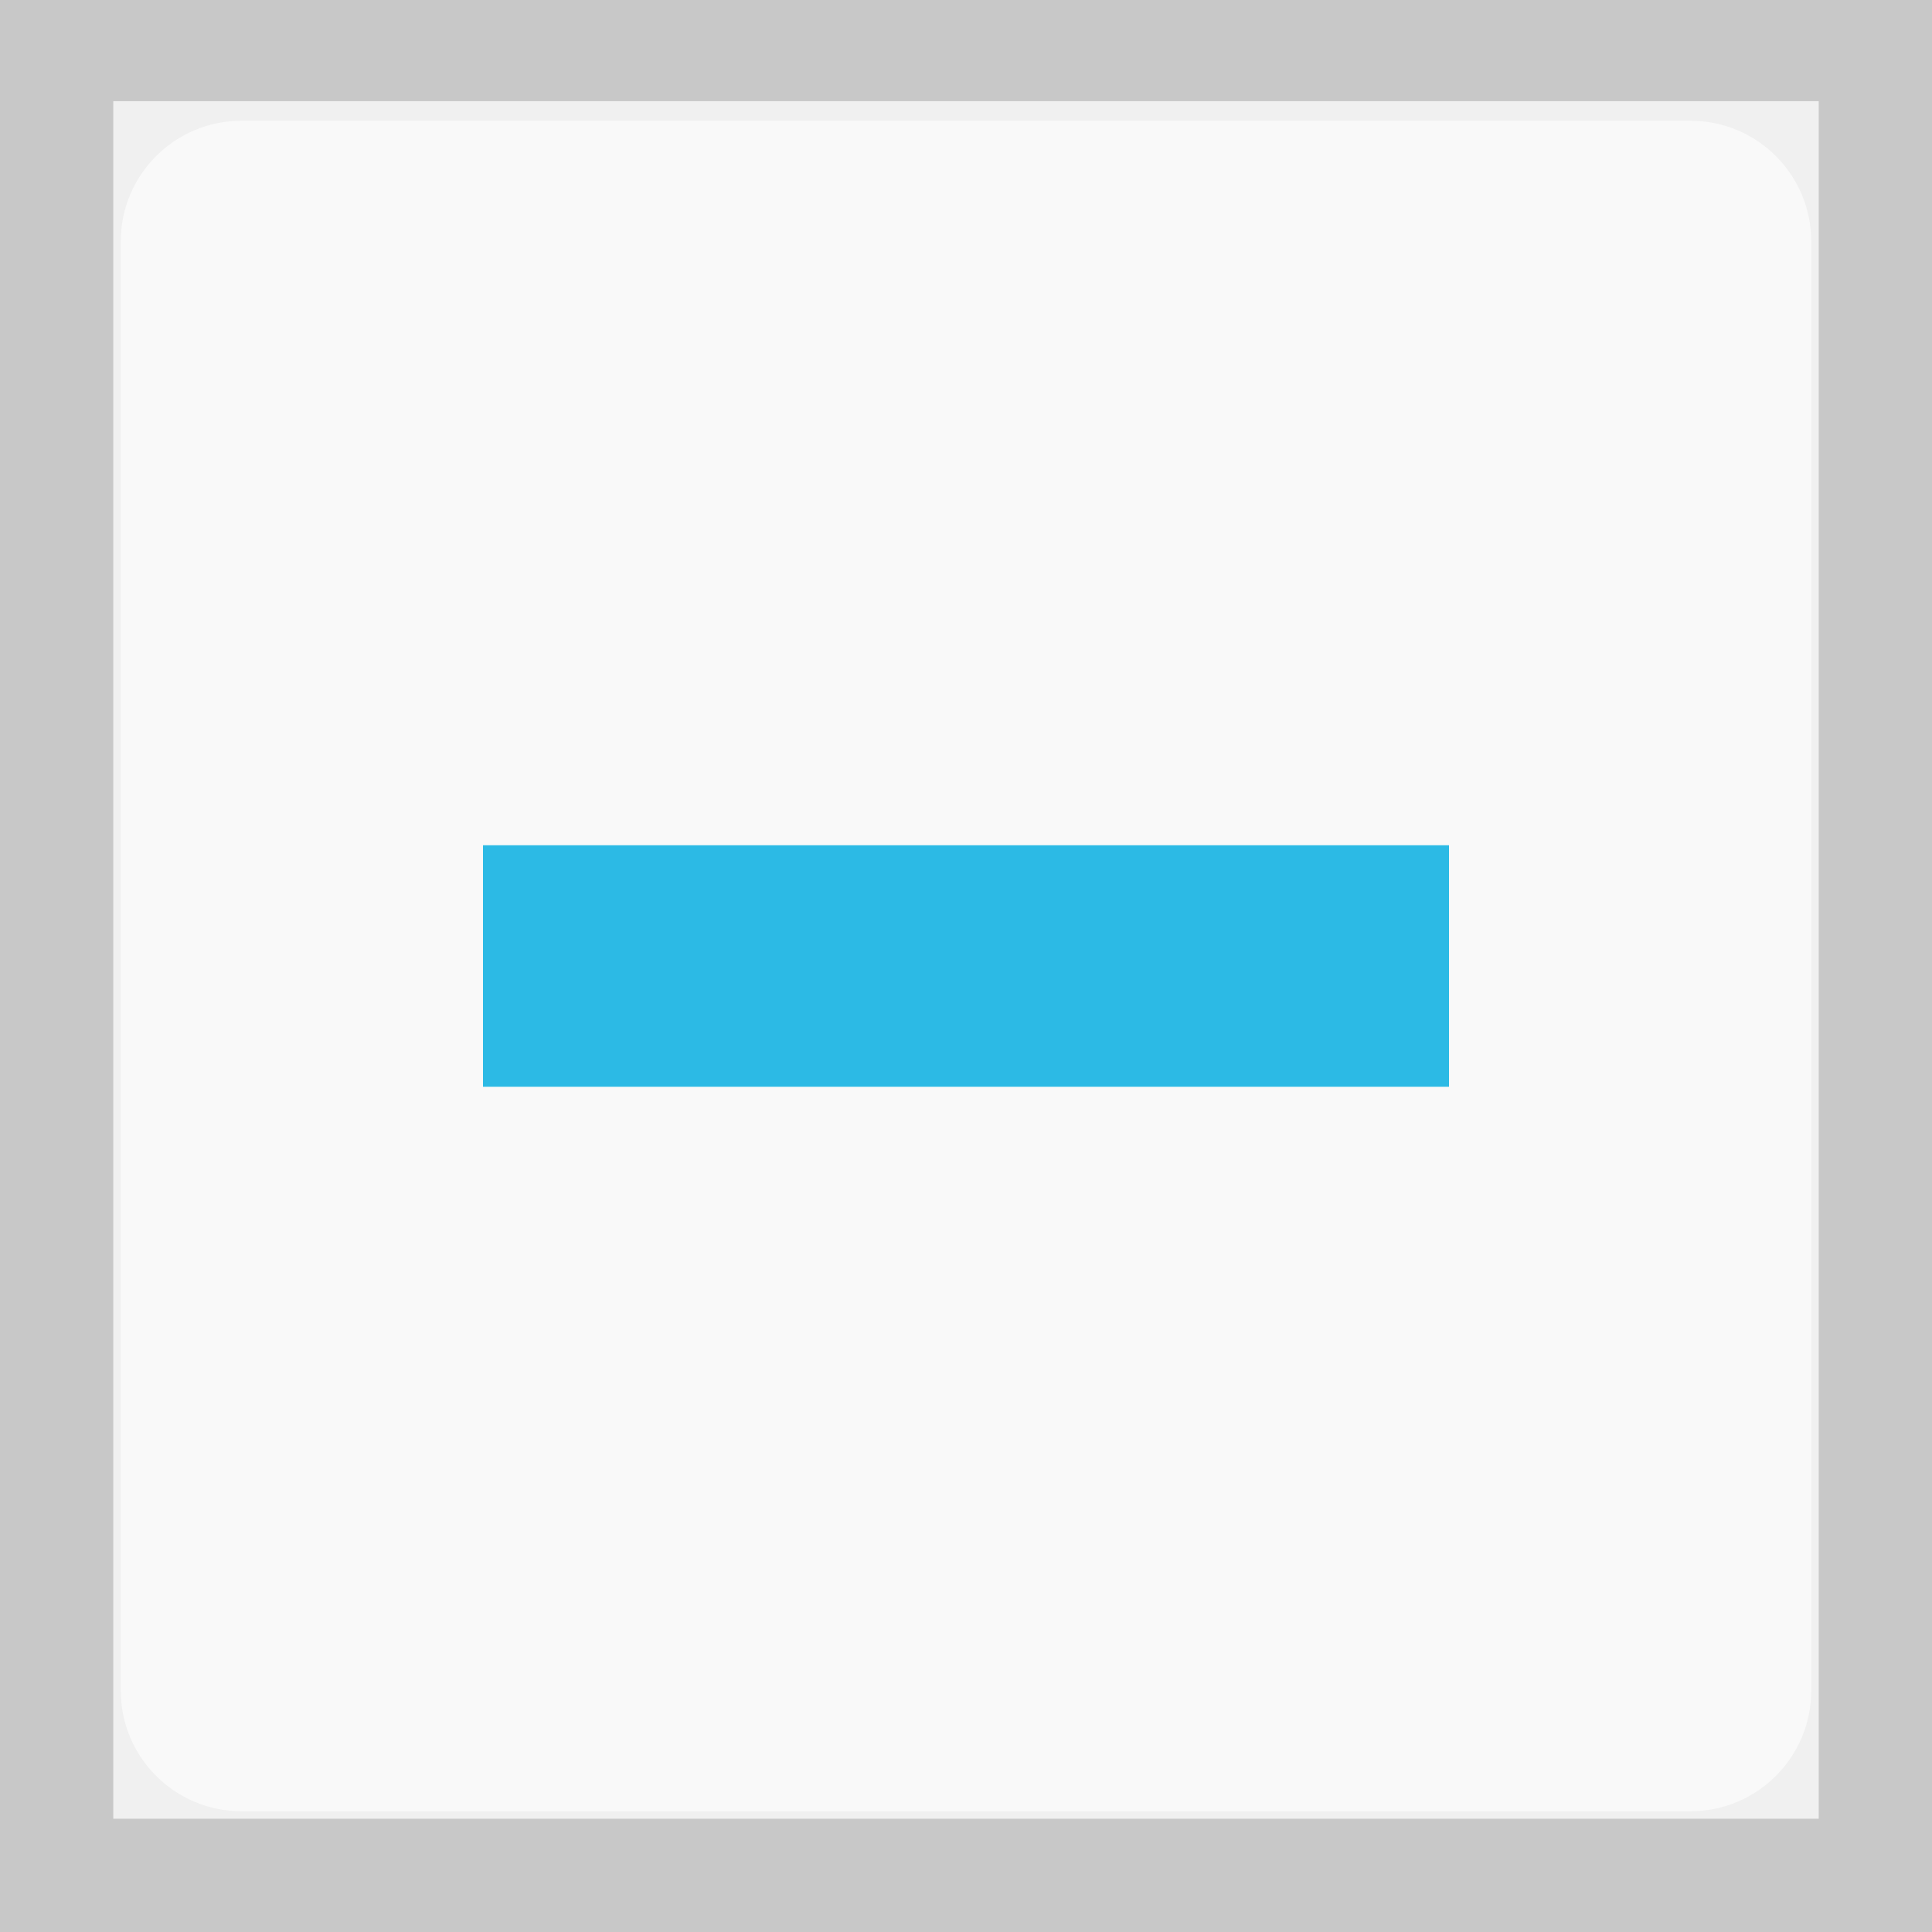
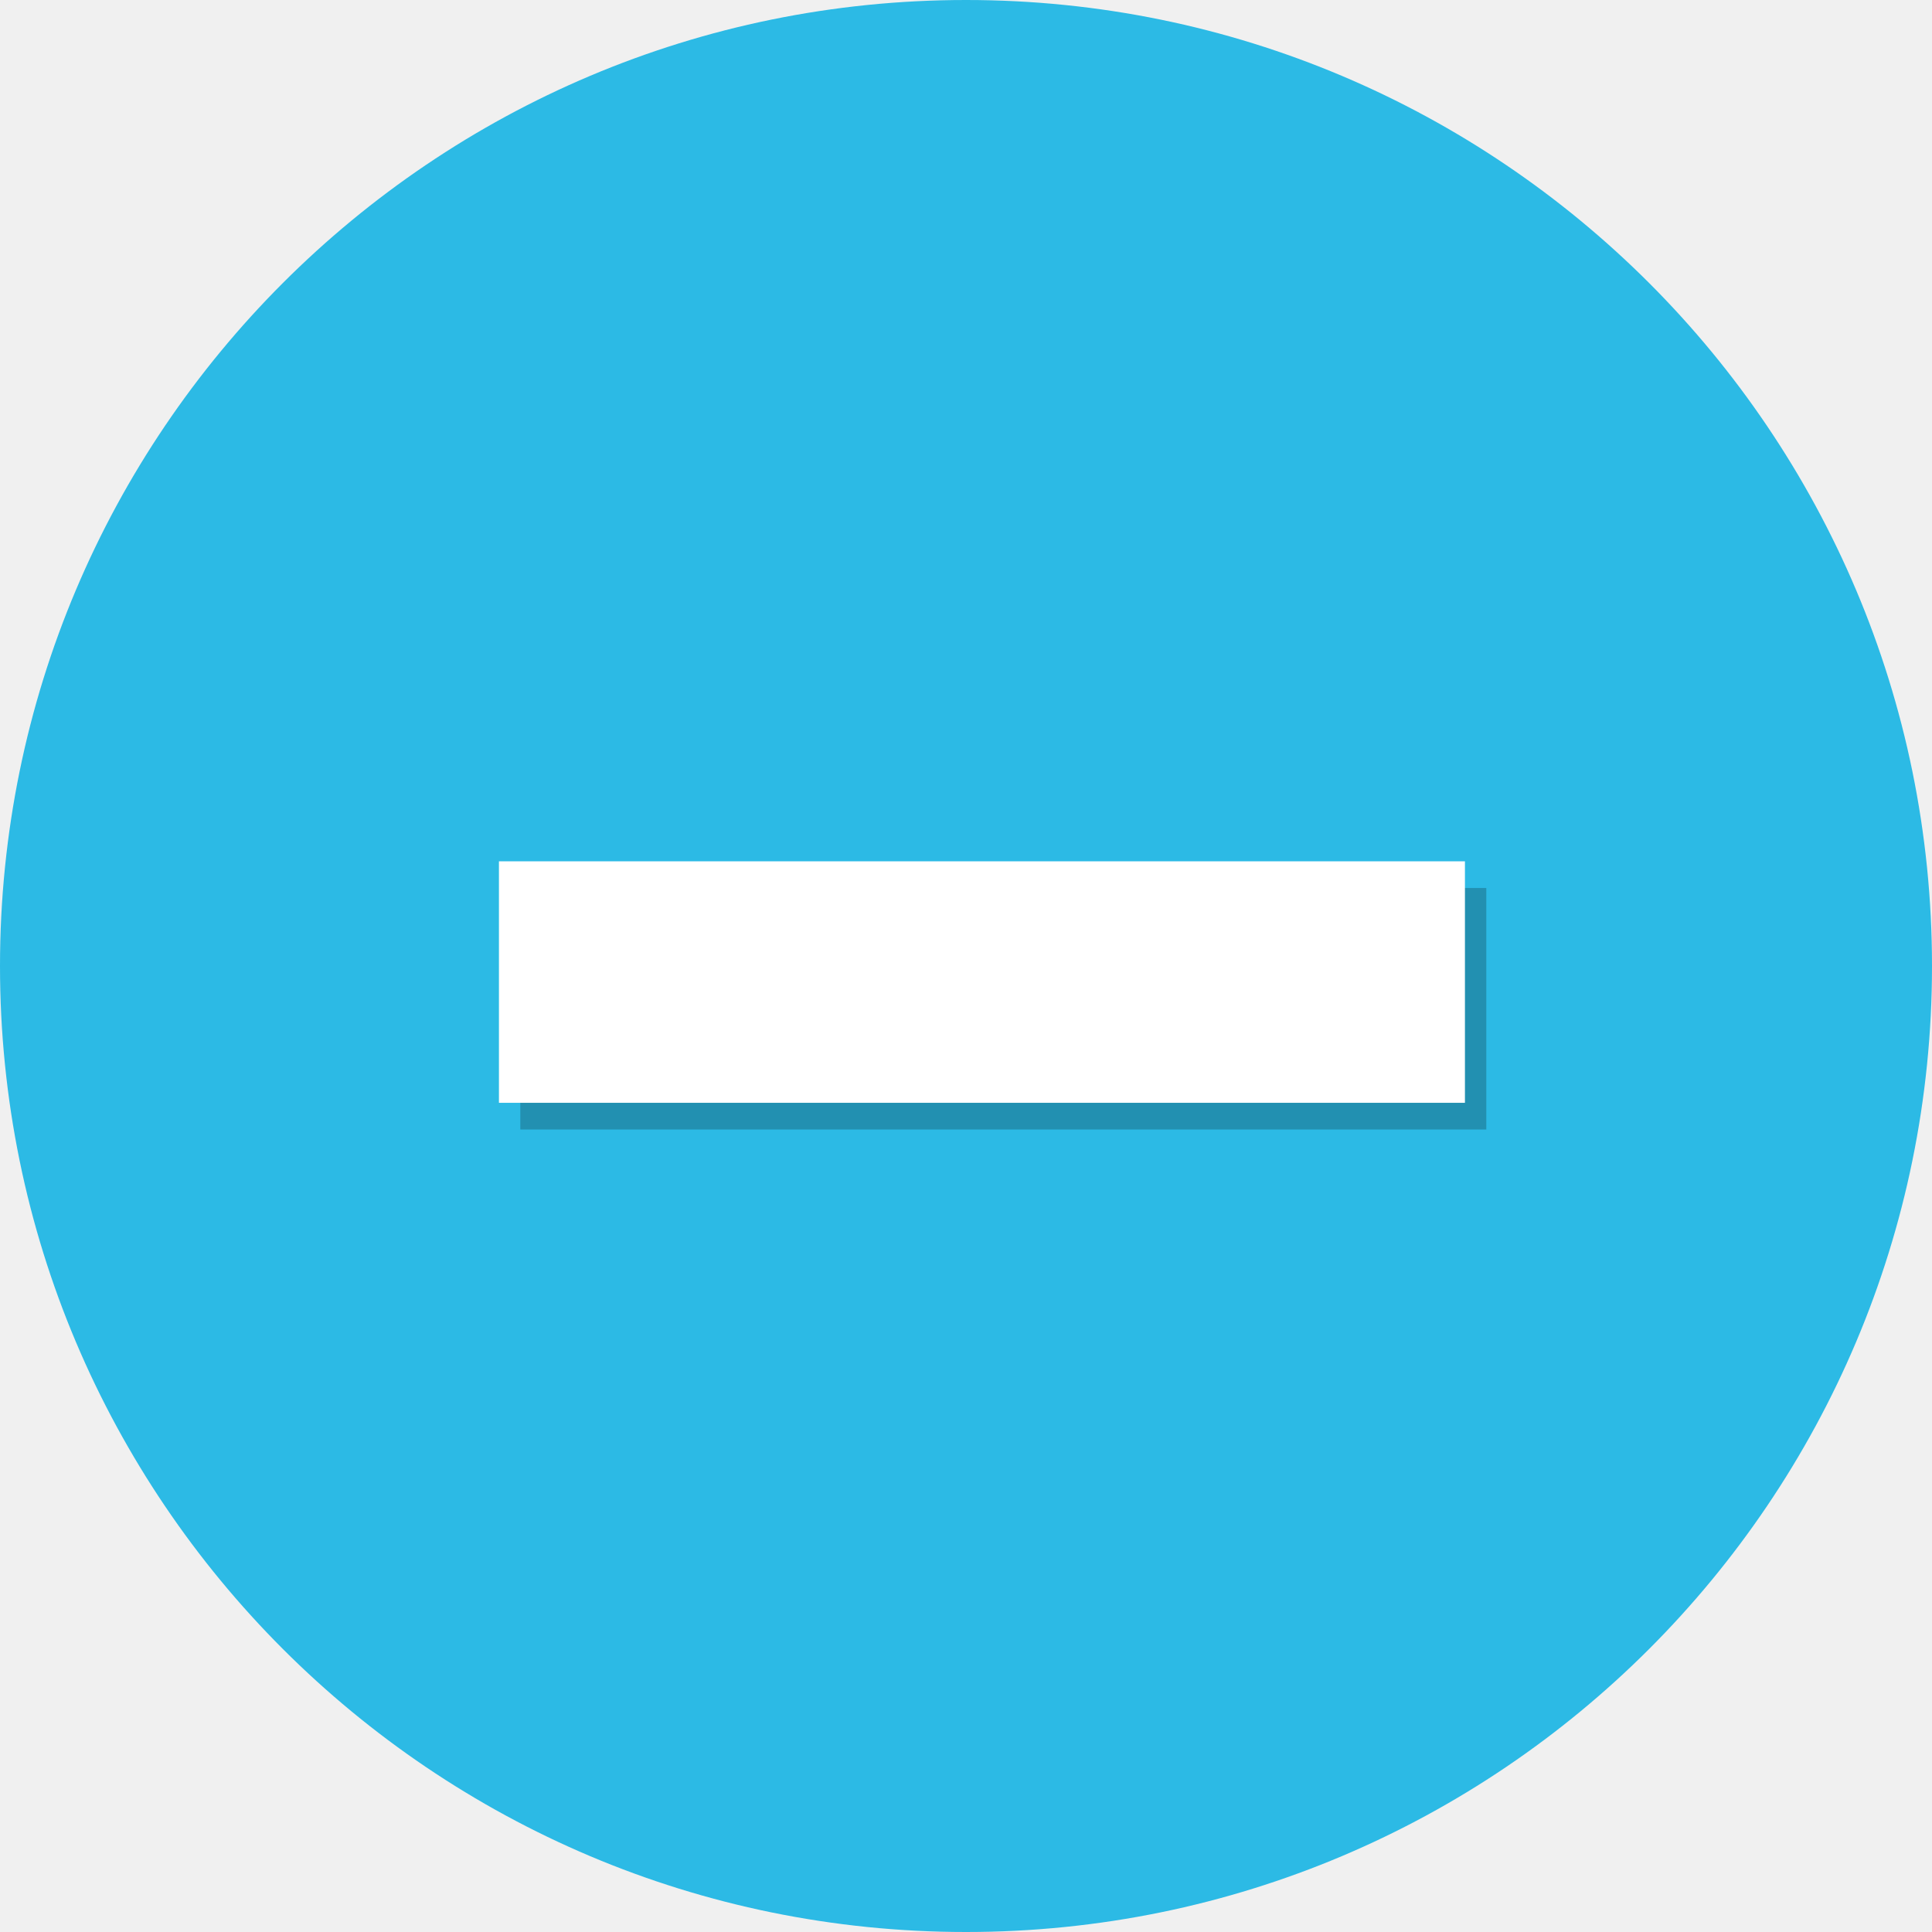
- <svg xmlns="http://www.w3.org/2000/svg" viewBox="0 0 16 16" id="svg5232" version="1.1" width="100%" height="100%">
-   <defs id="defs5244" />
-   <rect id="rect5236" style="fill:#f9f9f9" height="14" rx="1" y="1" x="1" width="14" />
-   <rect id="rect5240" style="fill:#2cbae5;fill-opacity:1" height="2" y="7" x="4" width="8" />
-   <rect style="fill:none;stroke:#c8c8c8;stroke-width:0.938;stroke-opacity:1" id="rect2993" width="15.062" height="15.162" x="0.469" y="0.369" />
+ <svg xmlns="http://www.w3.org/2000/svg" viewBox="0 0 16 16" id="svg2" version="1.1" width="100%" height="100%">
+   <defs id="defs14" />
+   <rect style="fill:#2cbae5;fill-opacity:1;stroke:none;stroke-width:0.935;stroke-opacity:1" id="rect2993" width="16" height="16" x="0" y="-9.5367432e-07" rx="8" ry="8" />
+   <rect id="rect5240" style="fill:#000000;fill-opacity:0.227" height="2" y="7.354" x="4.309" width="8" />
+   <rect width="8" x="4.132" y="7.133" height="2" style="fill:#ffffff;fill-opacity:1" id="rect4142" />
</svg>
